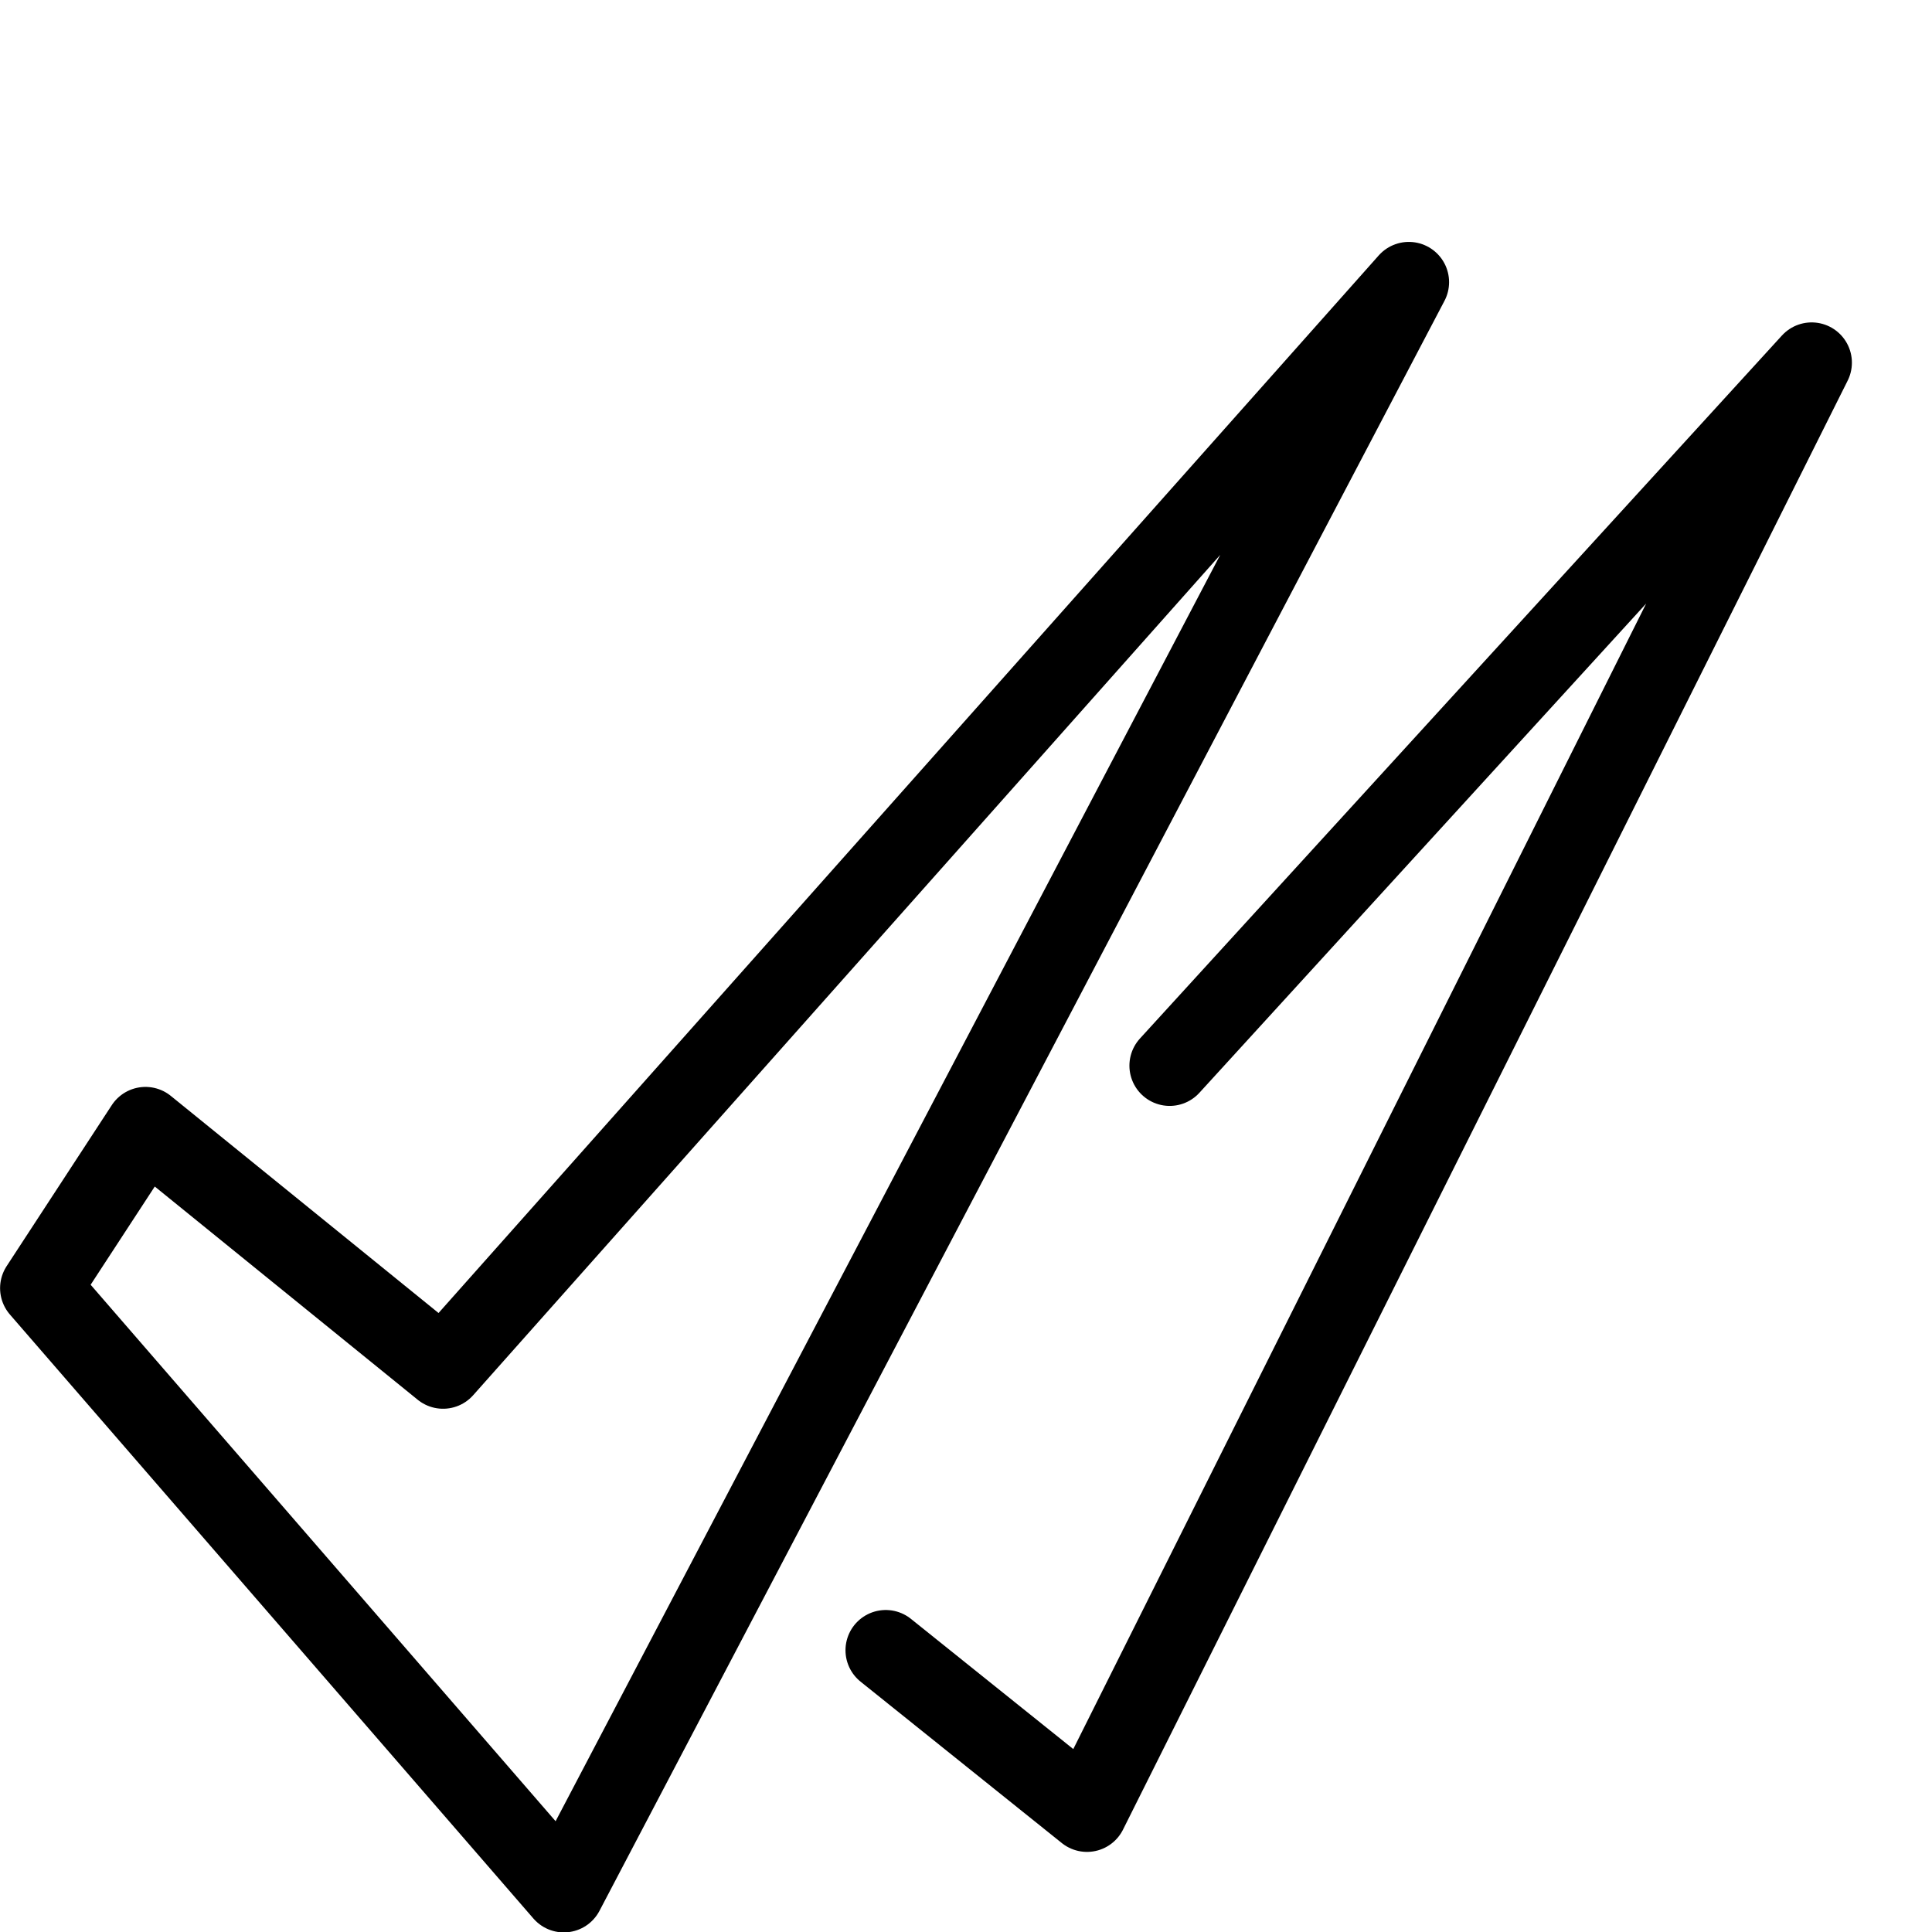
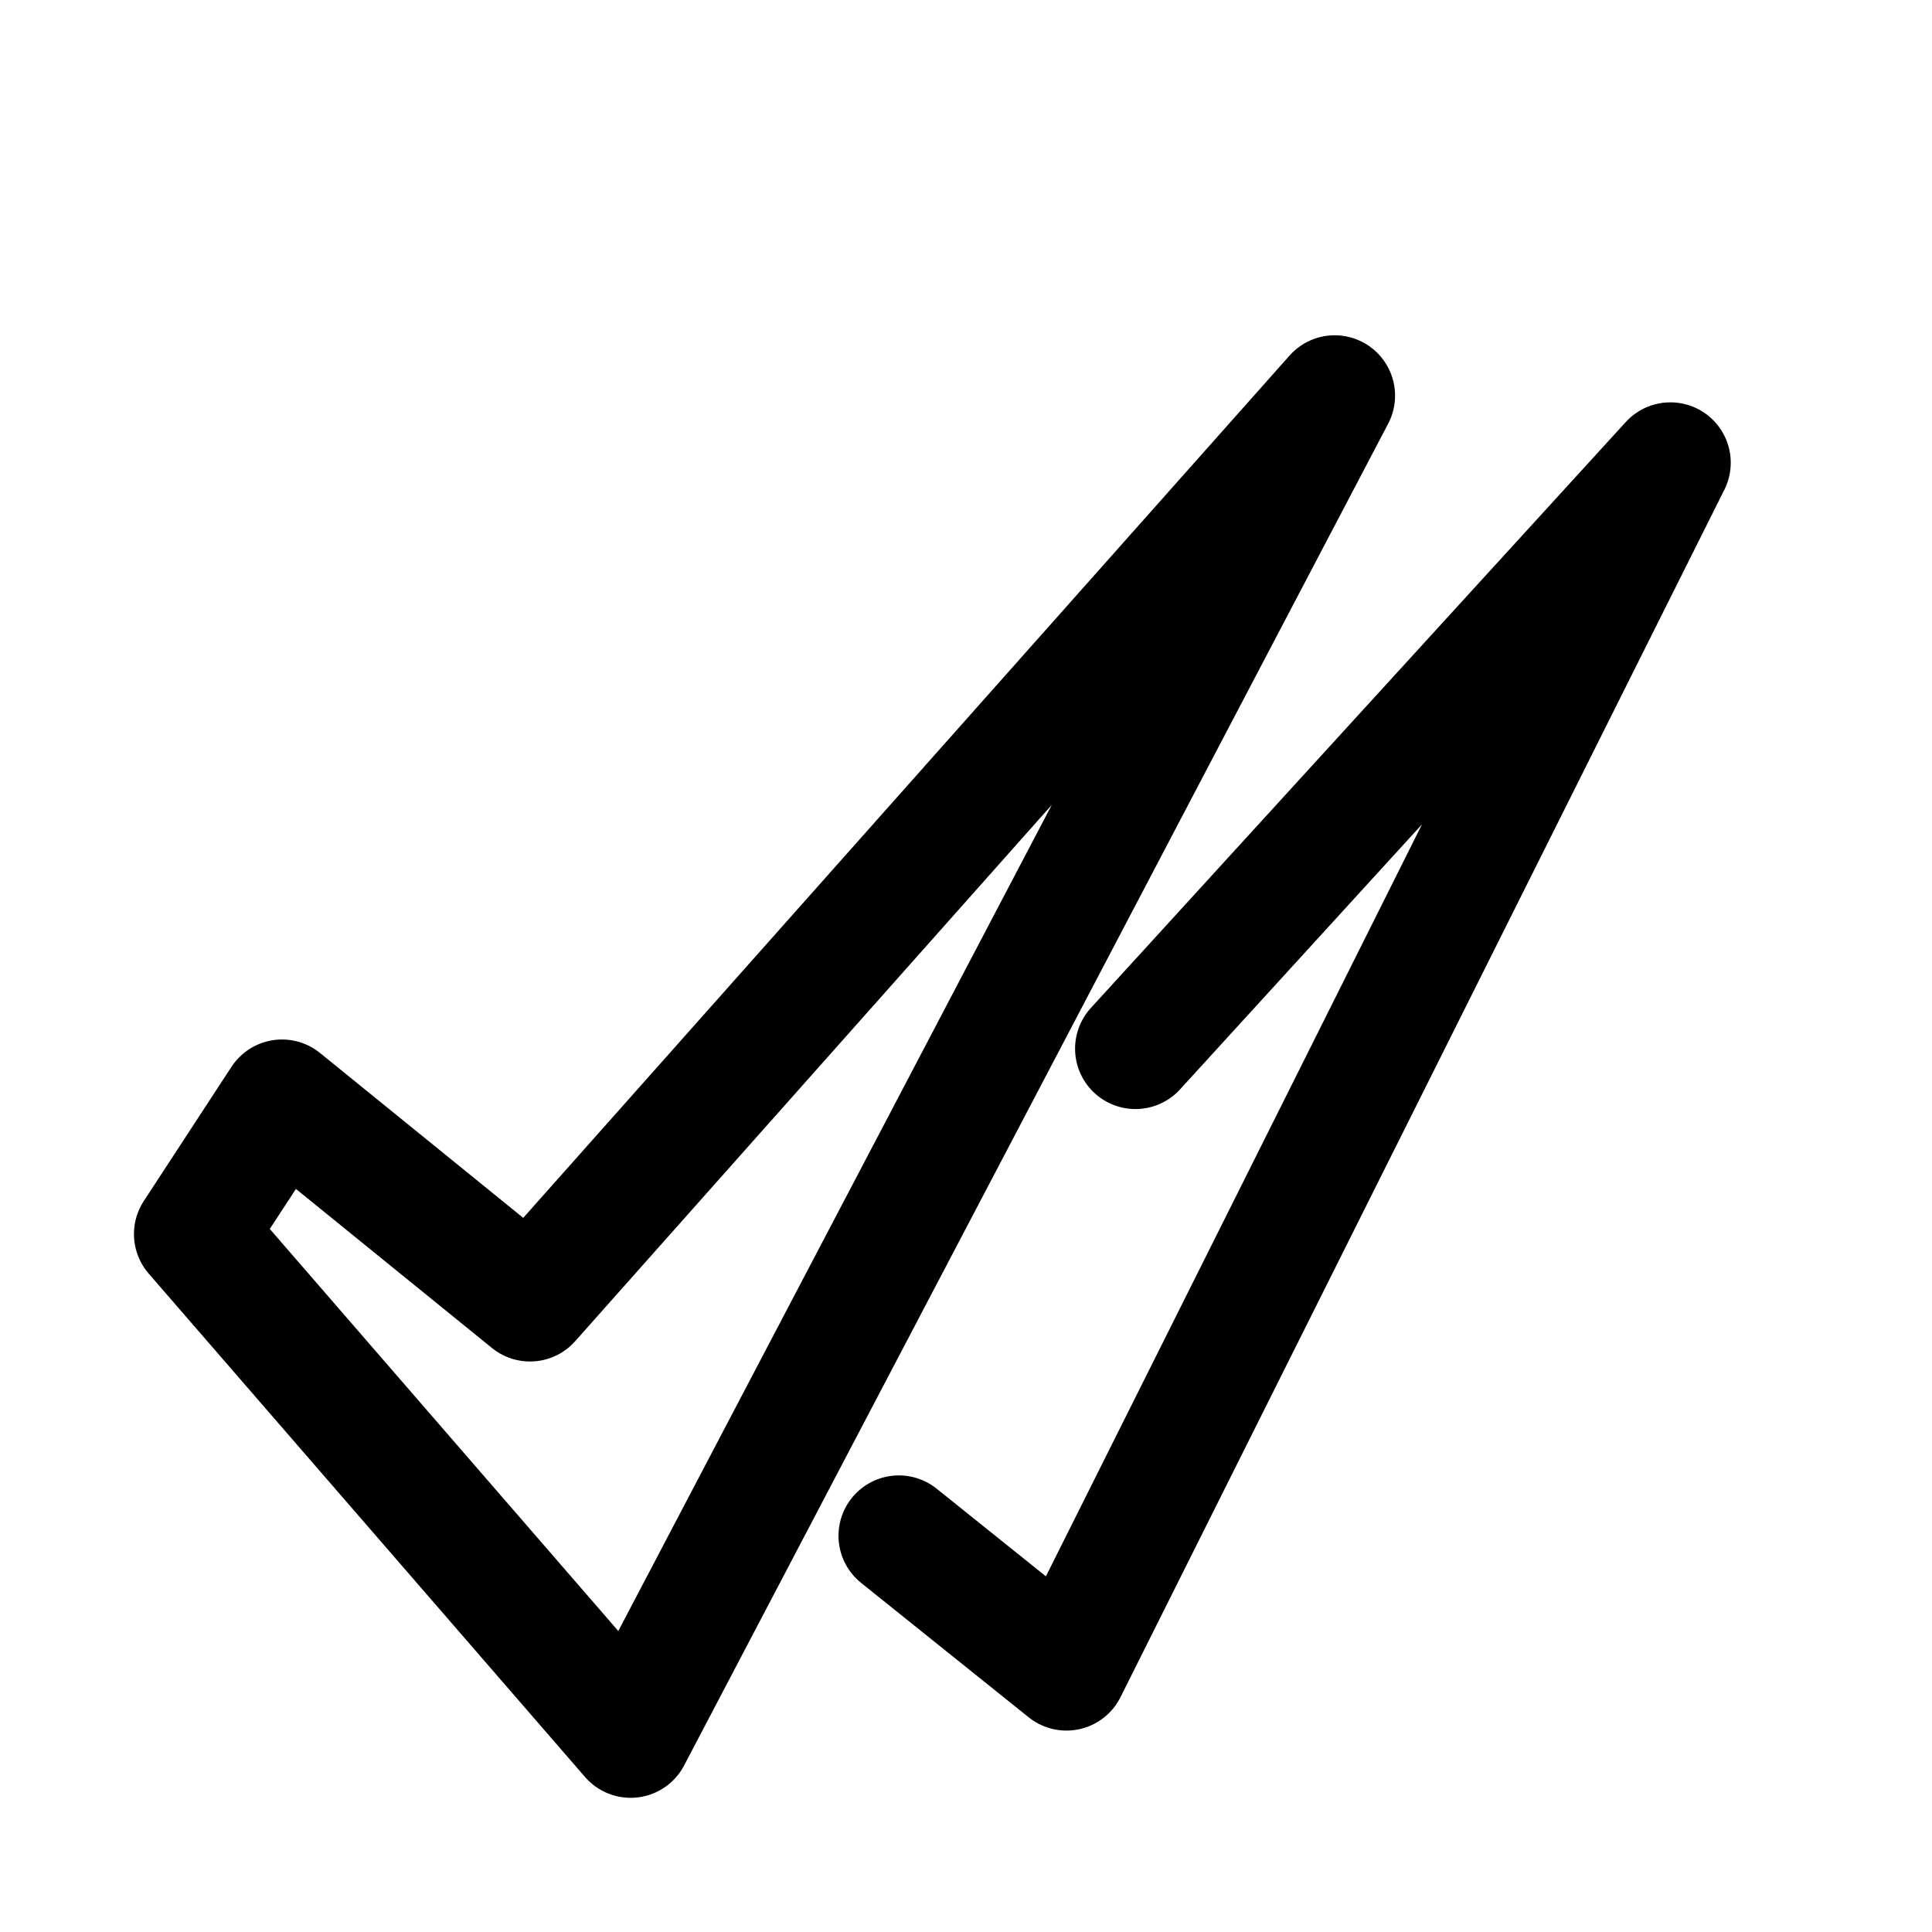
<svg xmlns="http://www.w3.org/2000/svg" fill="none" viewBox="0 0 24 24">
-   <g stroke="currentColor" stroke-linecap="round" stroke-linejoin="round" stroke-miterlimit="10" stroke-width="2.121">
-     <path stroke-width="1" d="m1.807 14.002-1.306 2 6.503 7.503 10.497-20L5.504 17zM11.003 20.5l2.5 2.005 9.002-18-7.975 8.733" />
+   <g stroke="currentColor" stroke-linecap="round" stroke-linejoin="round" stroke-miterlimit="10" stroke-width="1.5">
+     <path stroke-width="1.5" d="M3.503 13.663 2.414 15.33l5.42 6.253L16.58 4.915 6.584 16.163zM11.166 19.078l2.082 1.67 7.502-15-6.645 7.279" />
  </g>
</svg>
